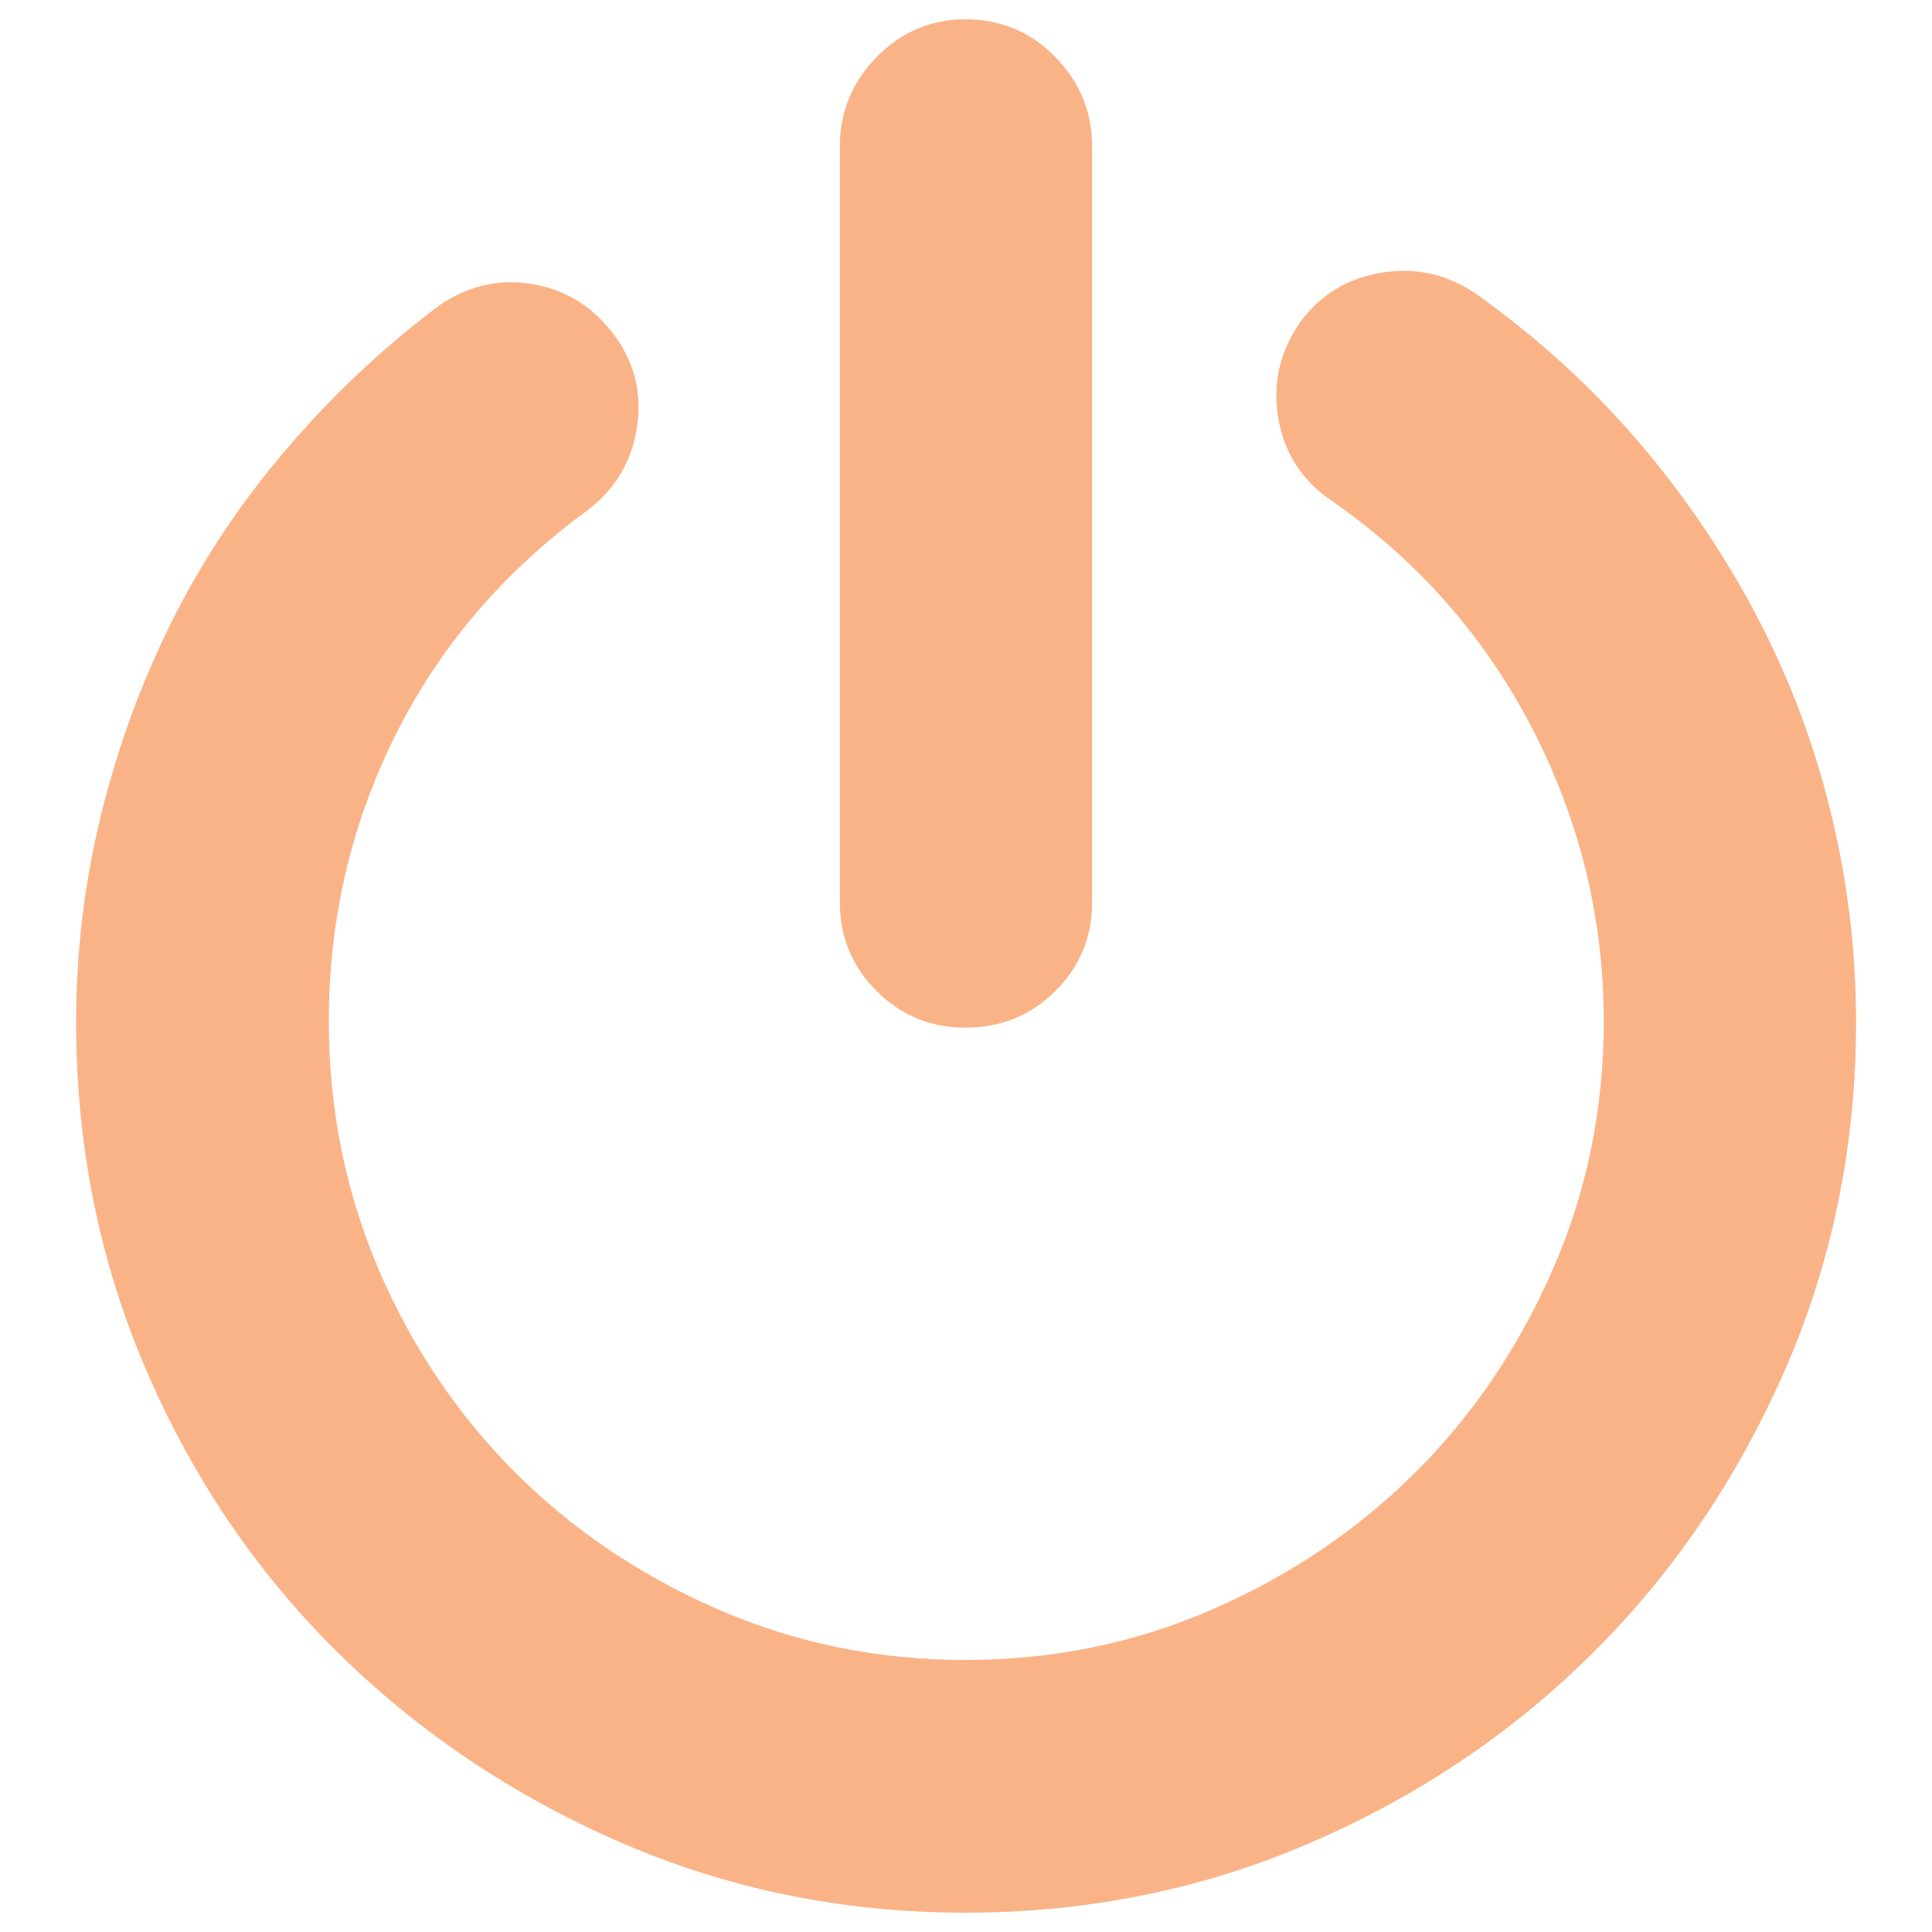
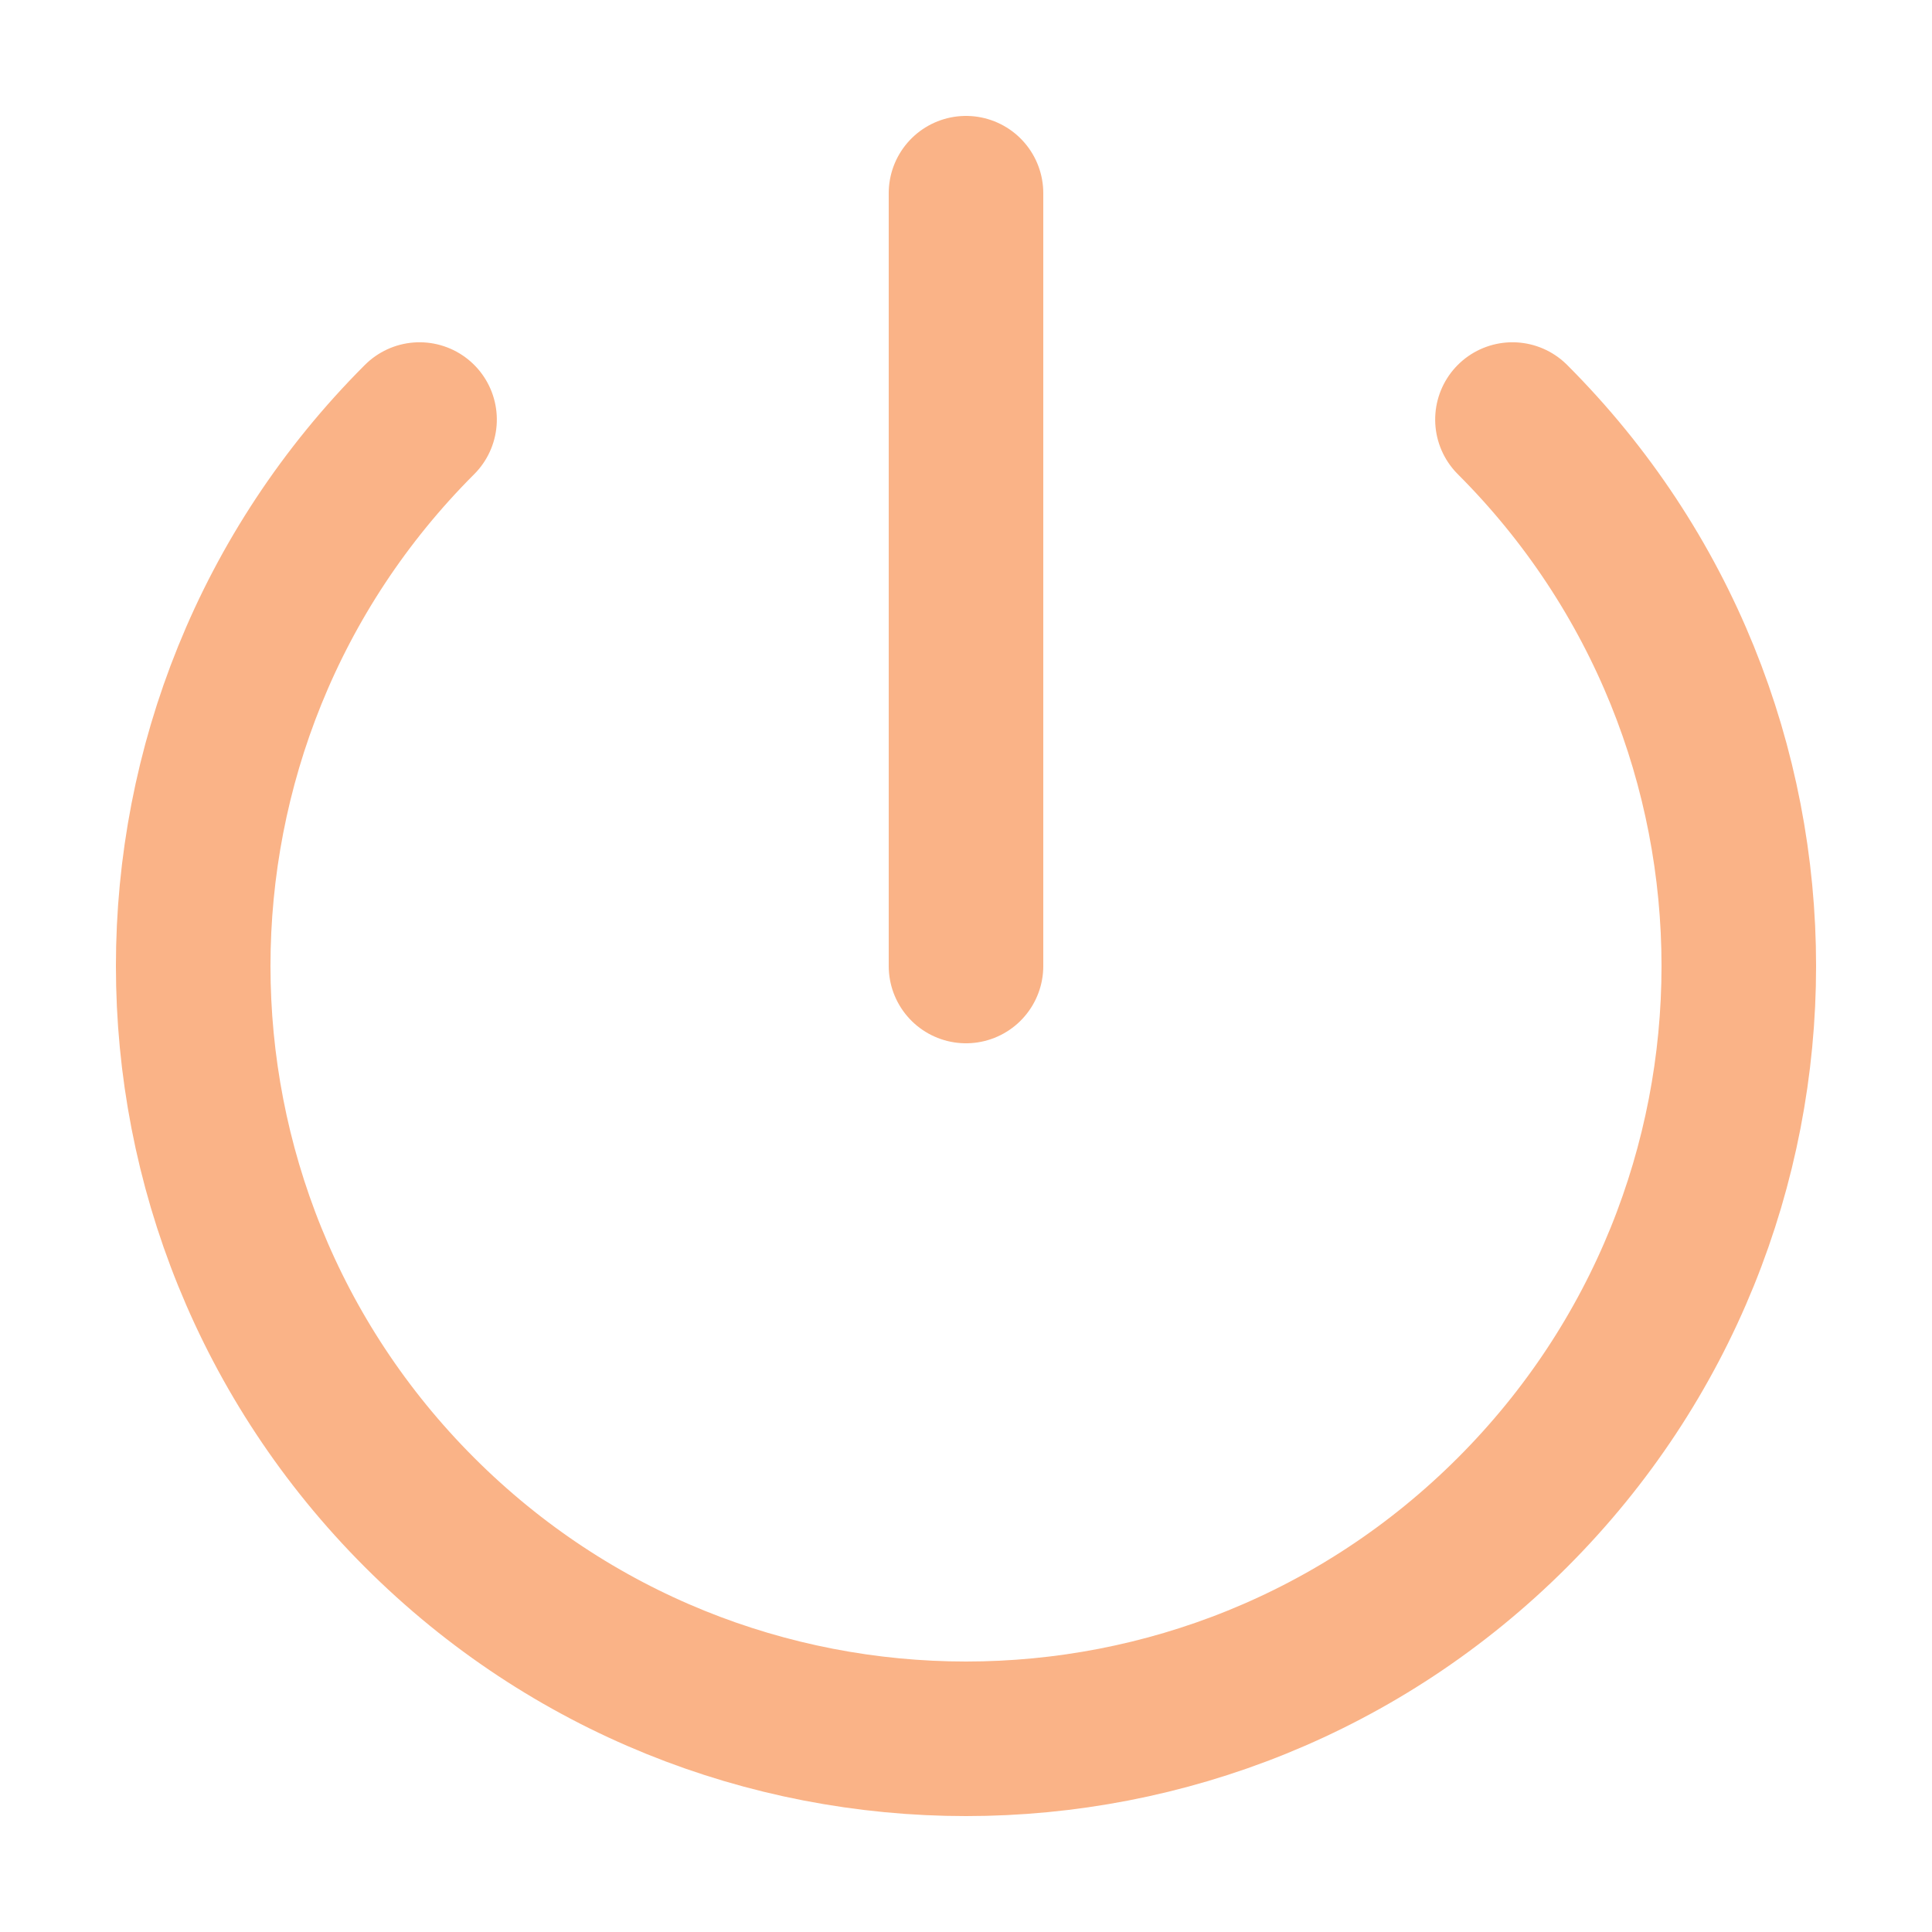
- <svg xmlns="http://www.w3.org/2000/svg" fill="#fab387" version="1.1" x="0px" y="0px" viewBox="0 0 1000 1000" enable-background="new 0 0 1000 1000" xml:space="preserve">
-   <g>
-     <path d="M764,152.1c30.9,22,58.3,46.8,82.4,74.6c24,27.8,44.6,57.8,61.8,90.1c17.2,32.3,30.2,66.4,39.1,102.4c8.9,36,13.4,72.6,13.4,109.6c0,63.8-12.2,123.7-36.5,179.6c-24.4,55.9-57.3,104.7-98.8,146.2c-41.5,41.5-90.2,74.5-146.2,98.8C623.2,977.8,563.3,990,499.5,990c-63.1,0-122.7-12.2-178.6-36.5c-55.9-24.4-104.8-57.3-146.7-98.8c-41.9-41.5-74.8-90.2-98.8-146.2c-24-55.9-36-115.8-36-179.6c0-36.4,4.3-72.1,12.9-107.1c8.6-35,20.8-68.3,36.5-99.9c15.8-31.6,35.3-61.1,58.7-88.5c23.3-27.5,49.4-52.2,78.2-74.1c15.1-11,31.4-15.1,48.9-12.4c17.5,2.7,31.7,11.3,42.7,25.7c11,14.4,15.1,30.5,12.4,48.4c-2.7,17.8-11.3,32.3-25.7,43.2c-43.2,31.6-76.4,70.3-99.3,116.3c-23,46-34.5,95.4-34.5,148.2c0,45.3,8.6,88,25.7,128.2c17.2,40.1,40.7,75.1,70.5,105c29.9,29.9,64.9,53.5,105,71c40.1,17.5,82.9,26.3,128.2,26.3c45.3,0,88-8.7,128.2-26.3c40.1-17.5,75.1-41.2,105-71s53.5-64.9,71-105c17.5-40.1,26.3-82.9,26.3-128.2c0-53.5-12.4-104.1-37.1-151.8c-24.7-47.7-59.4-87-104-117.9c-15.1-10.3-24.2-24.4-27.3-42.2c-3.1-17.8,0.5-34.3,10.8-49.4c10.3-14.4,24.4-23.2,42.2-26.2C732.5,138.2,748.9,141.8,764,152.1L764,152.1z M499.5,531.9c-17.8,0-33.1-6.3-45.8-19c-12.7-12.7-19-28-19-45.8V75.9c0-17.8,6.3-33.3,19-46.3c12.7-13,28-19.6,45.8-19.6c18.5,0,34.1,6.5,46.8,19.6c12.7,13,19,28.5,19,46.3v391.2c0,17.8-6.3,33.1-19,45.8C533.6,525.6,518,531.9,499.5,531.9L499.5,531.9z" />
+ <svg xmlns="http://www.w3.org/2000/svg" width="1000" height="1000" viewBox="0 0 1000 1000">
+   <g stroke="#fab387" stroke-width="80" stroke-linecap="round" stroke-linejoin="round" fill="none" opacity="1">
+     <path d="M500 900 A400 400 0 1 1 900 500" transform="rotate(-135, 500, 500)" />
+     <path d="M500 100 V500" />
  </g>
</svg>
